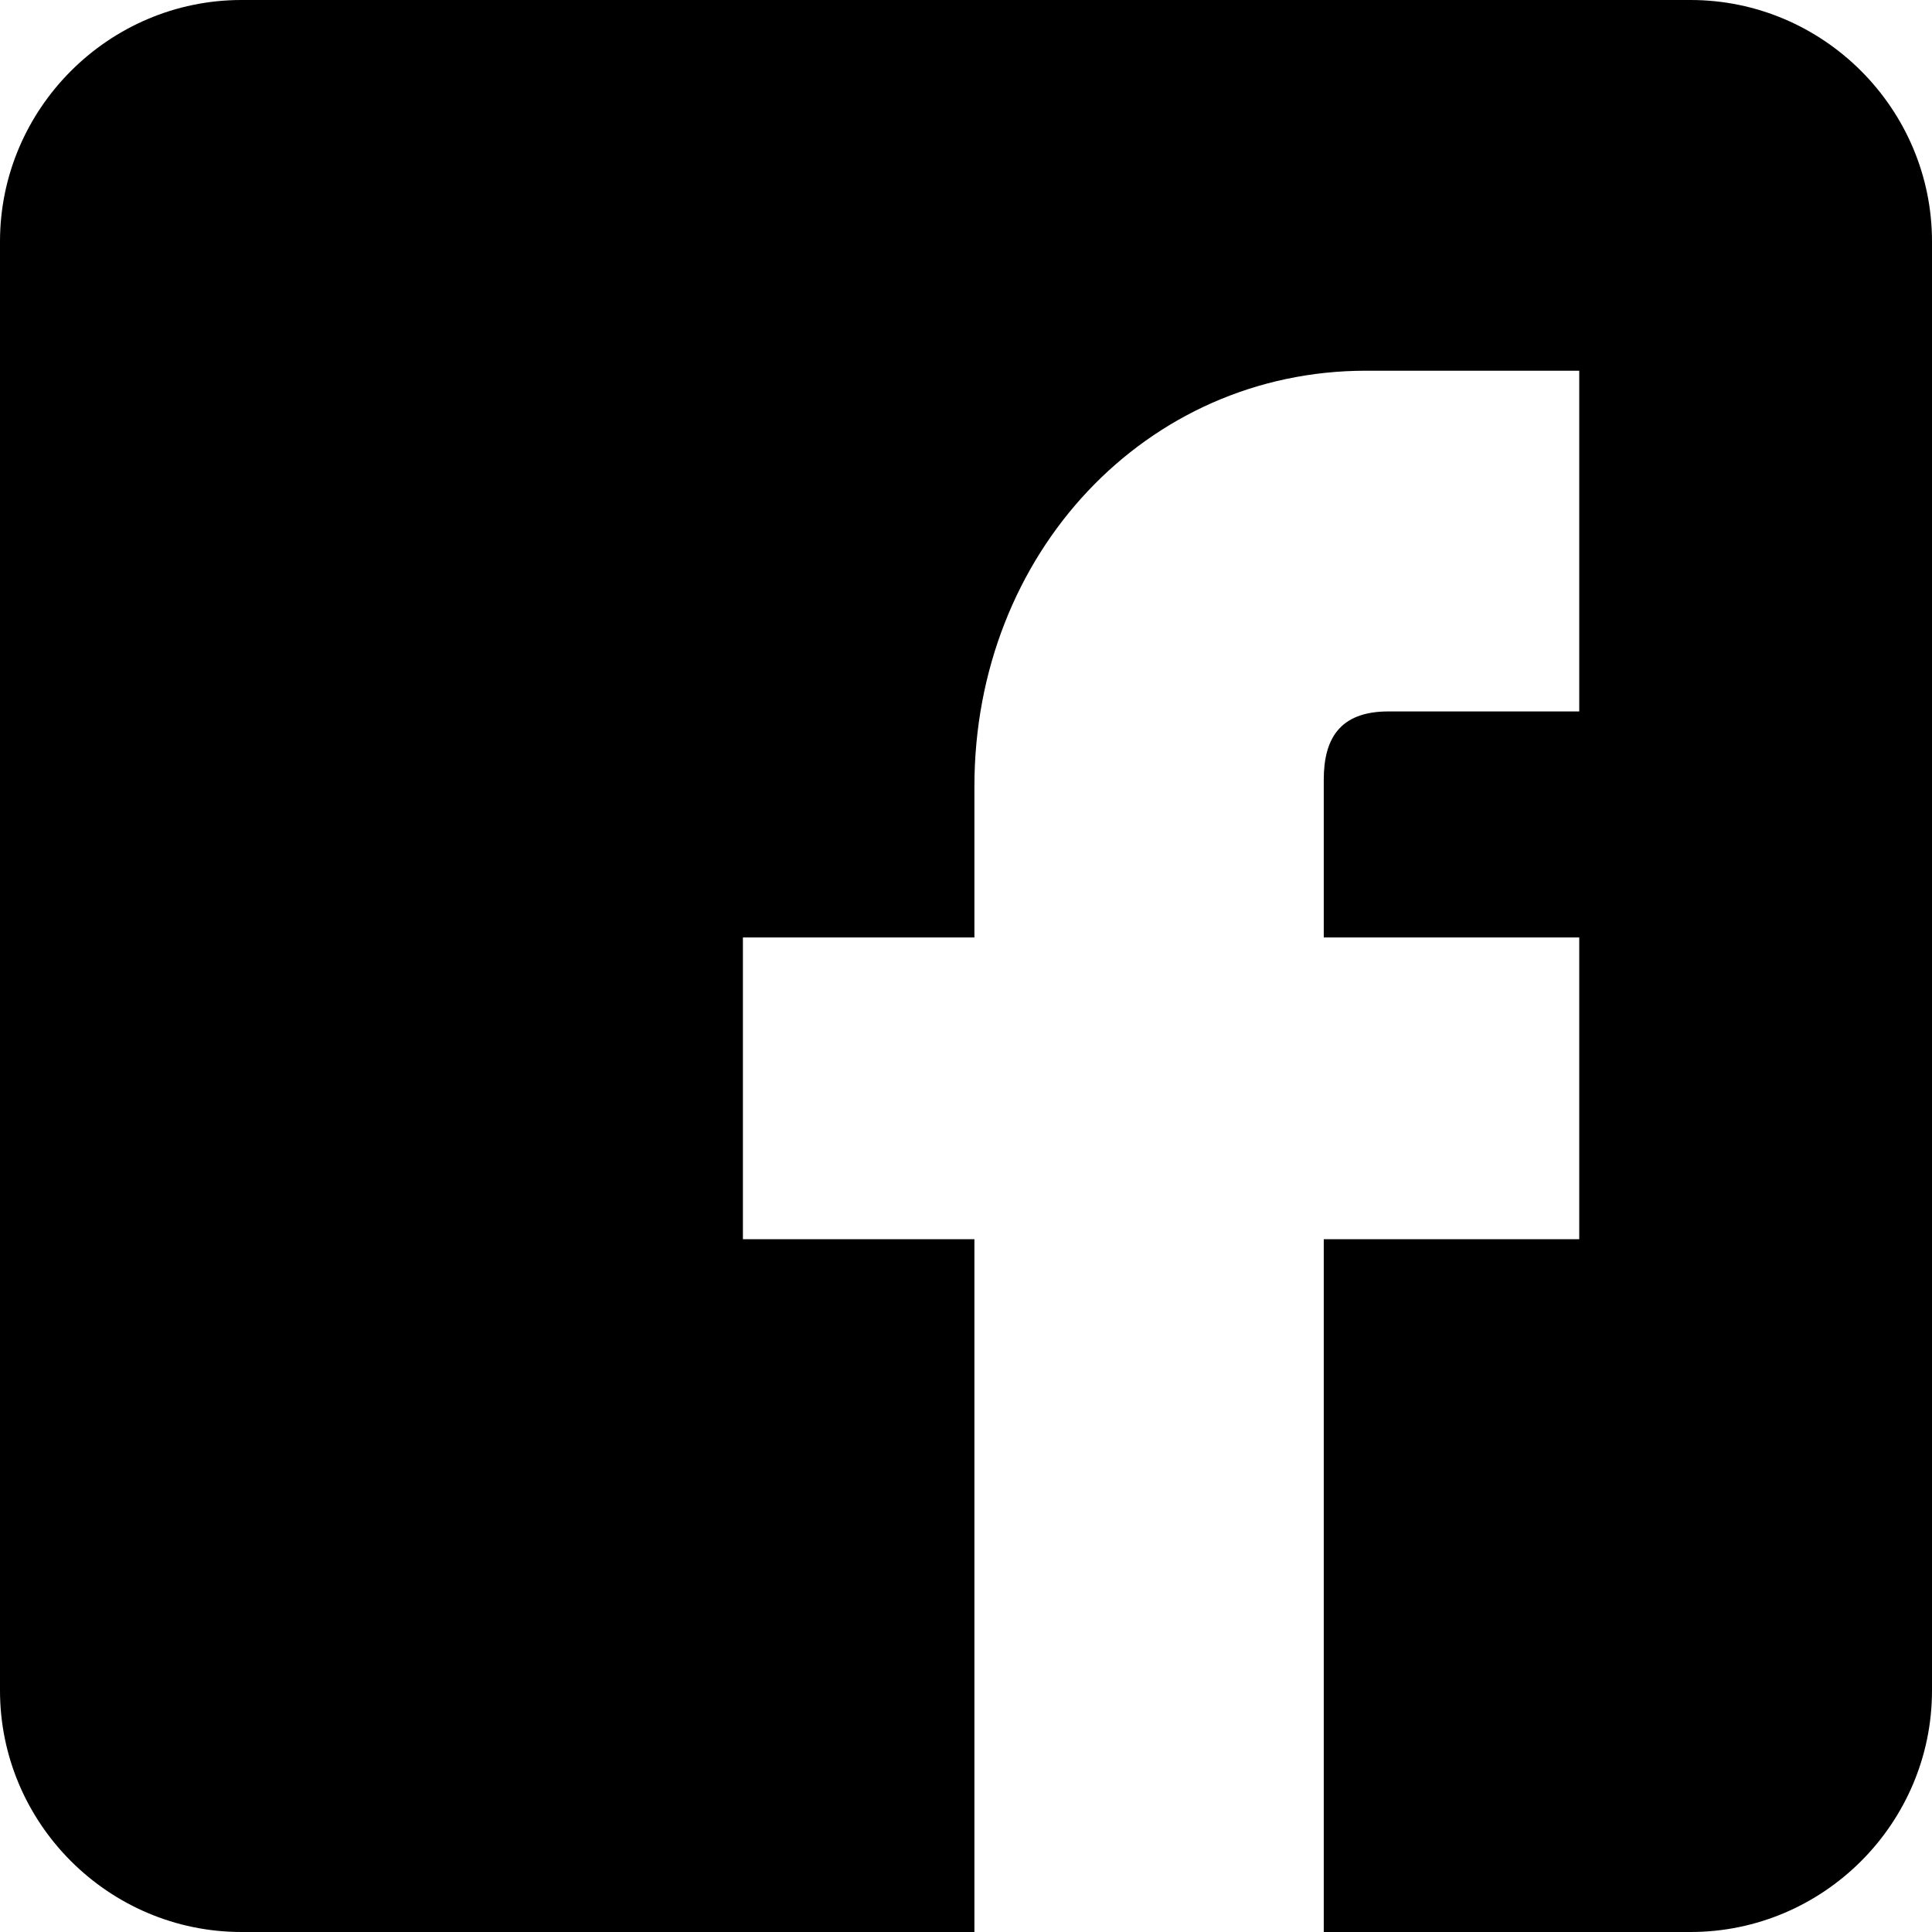
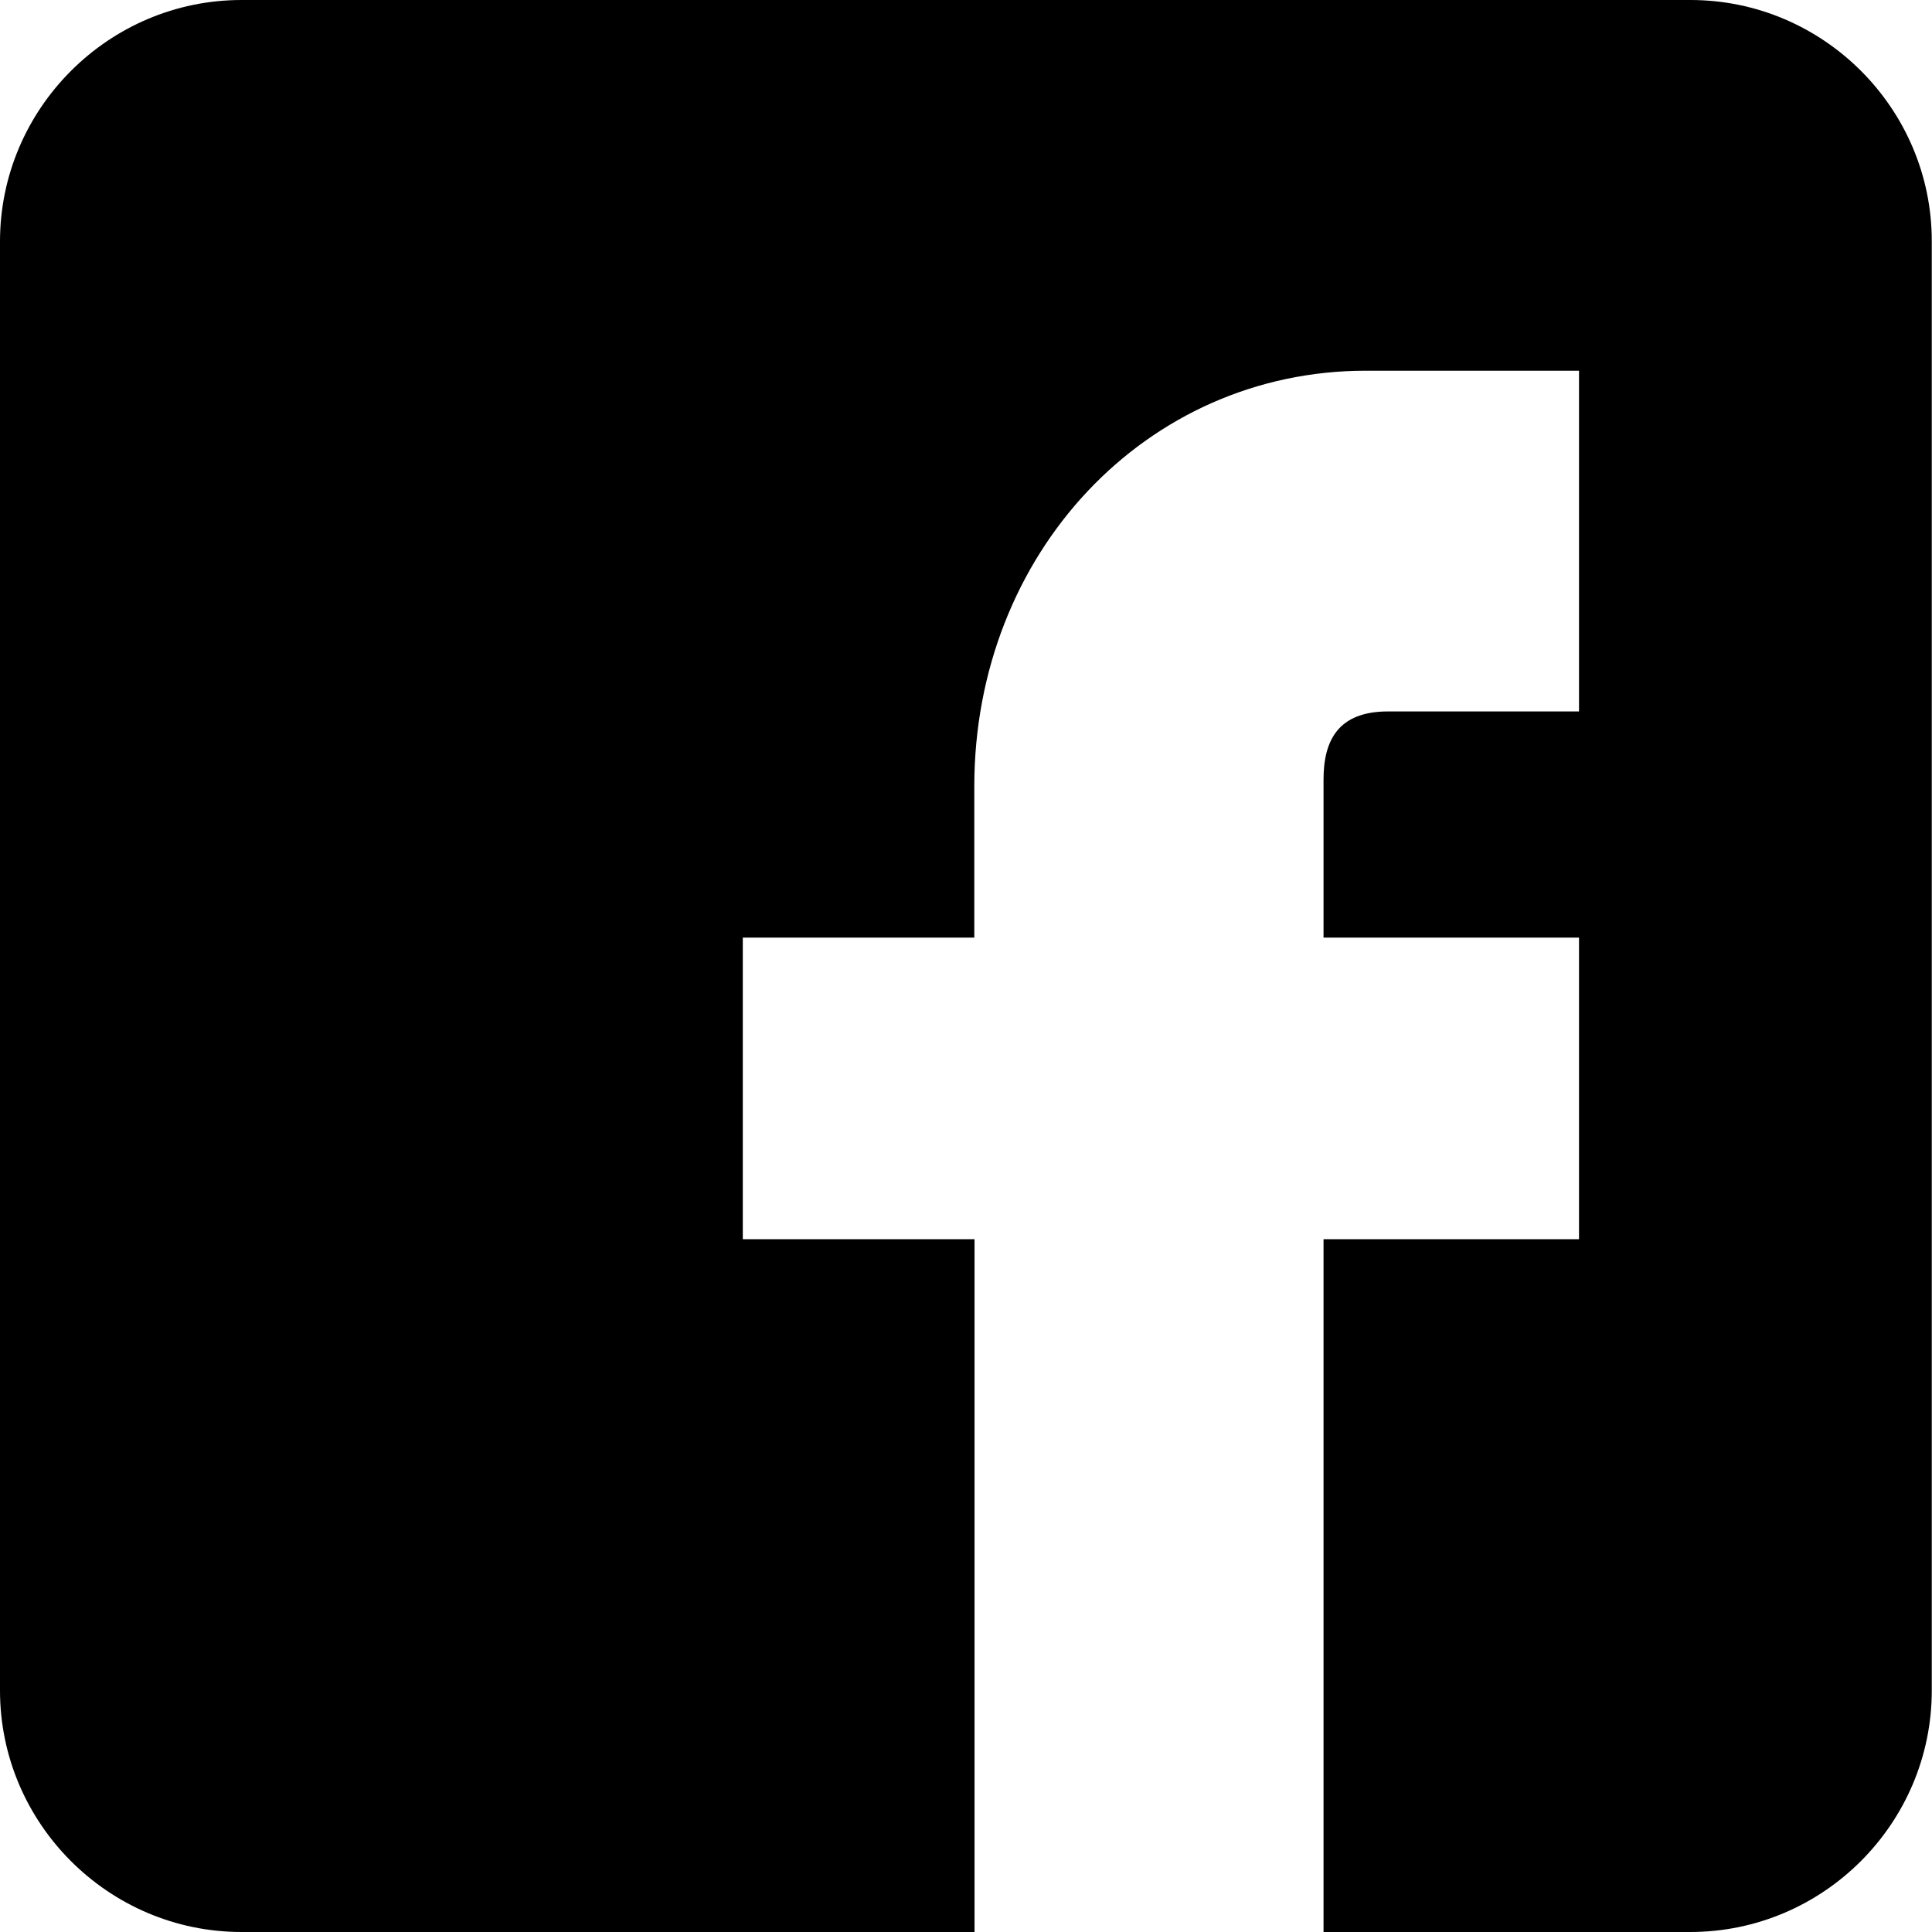
- <svg xmlns="http://www.w3.org/2000/svg" version="1.1" id="Layer_1" x="0px" y="0px" width="17px" height="17px" viewBox="0 0 17 17" enable-background="new 0 0 17 17" xml:space="preserve">
-   <path d="M14.875,0H2.125C0.956,0,0,0.957,0,2.125v12.75C0,16.045,0.956,17,2.125,17h6.449v-6.096H6.537V8.249h2.037v-1.33  c0-2.051,1.513-3.657,3.445-3.657h1.877V6.26h-1.679c-0.438,0-0.569,0.252-0.569,0.601v1.388h2.248v2.655h-2.248V17h3.227  C16.045,17,17,16.045,17,14.875V2.125C17,0.957,16.045,0,14.875,0z" />
+ <svg xmlns="http://www.w3.org/2000/svg" width="17" height="17" viewBox="0 0 17 17">
+   <path d="M14.875 0H2.125C.955 0 0 .957 0 2.125v12.75C0 16.045.956 17 2.125 17h6.45v-6.096H6.536V8.25h2.037V6.92c0-2.052 1.513-3.658 3.445-3.658h1.876V6.26h-1.68c-.437 0-.568.252-.568.6v1.39h2.248v2.654h-2.248V17h3.227c1.17 0 2.125-.955 2.125-2.125V2.125C17 .957 16.045 0 14.875 0z" />
</svg>
